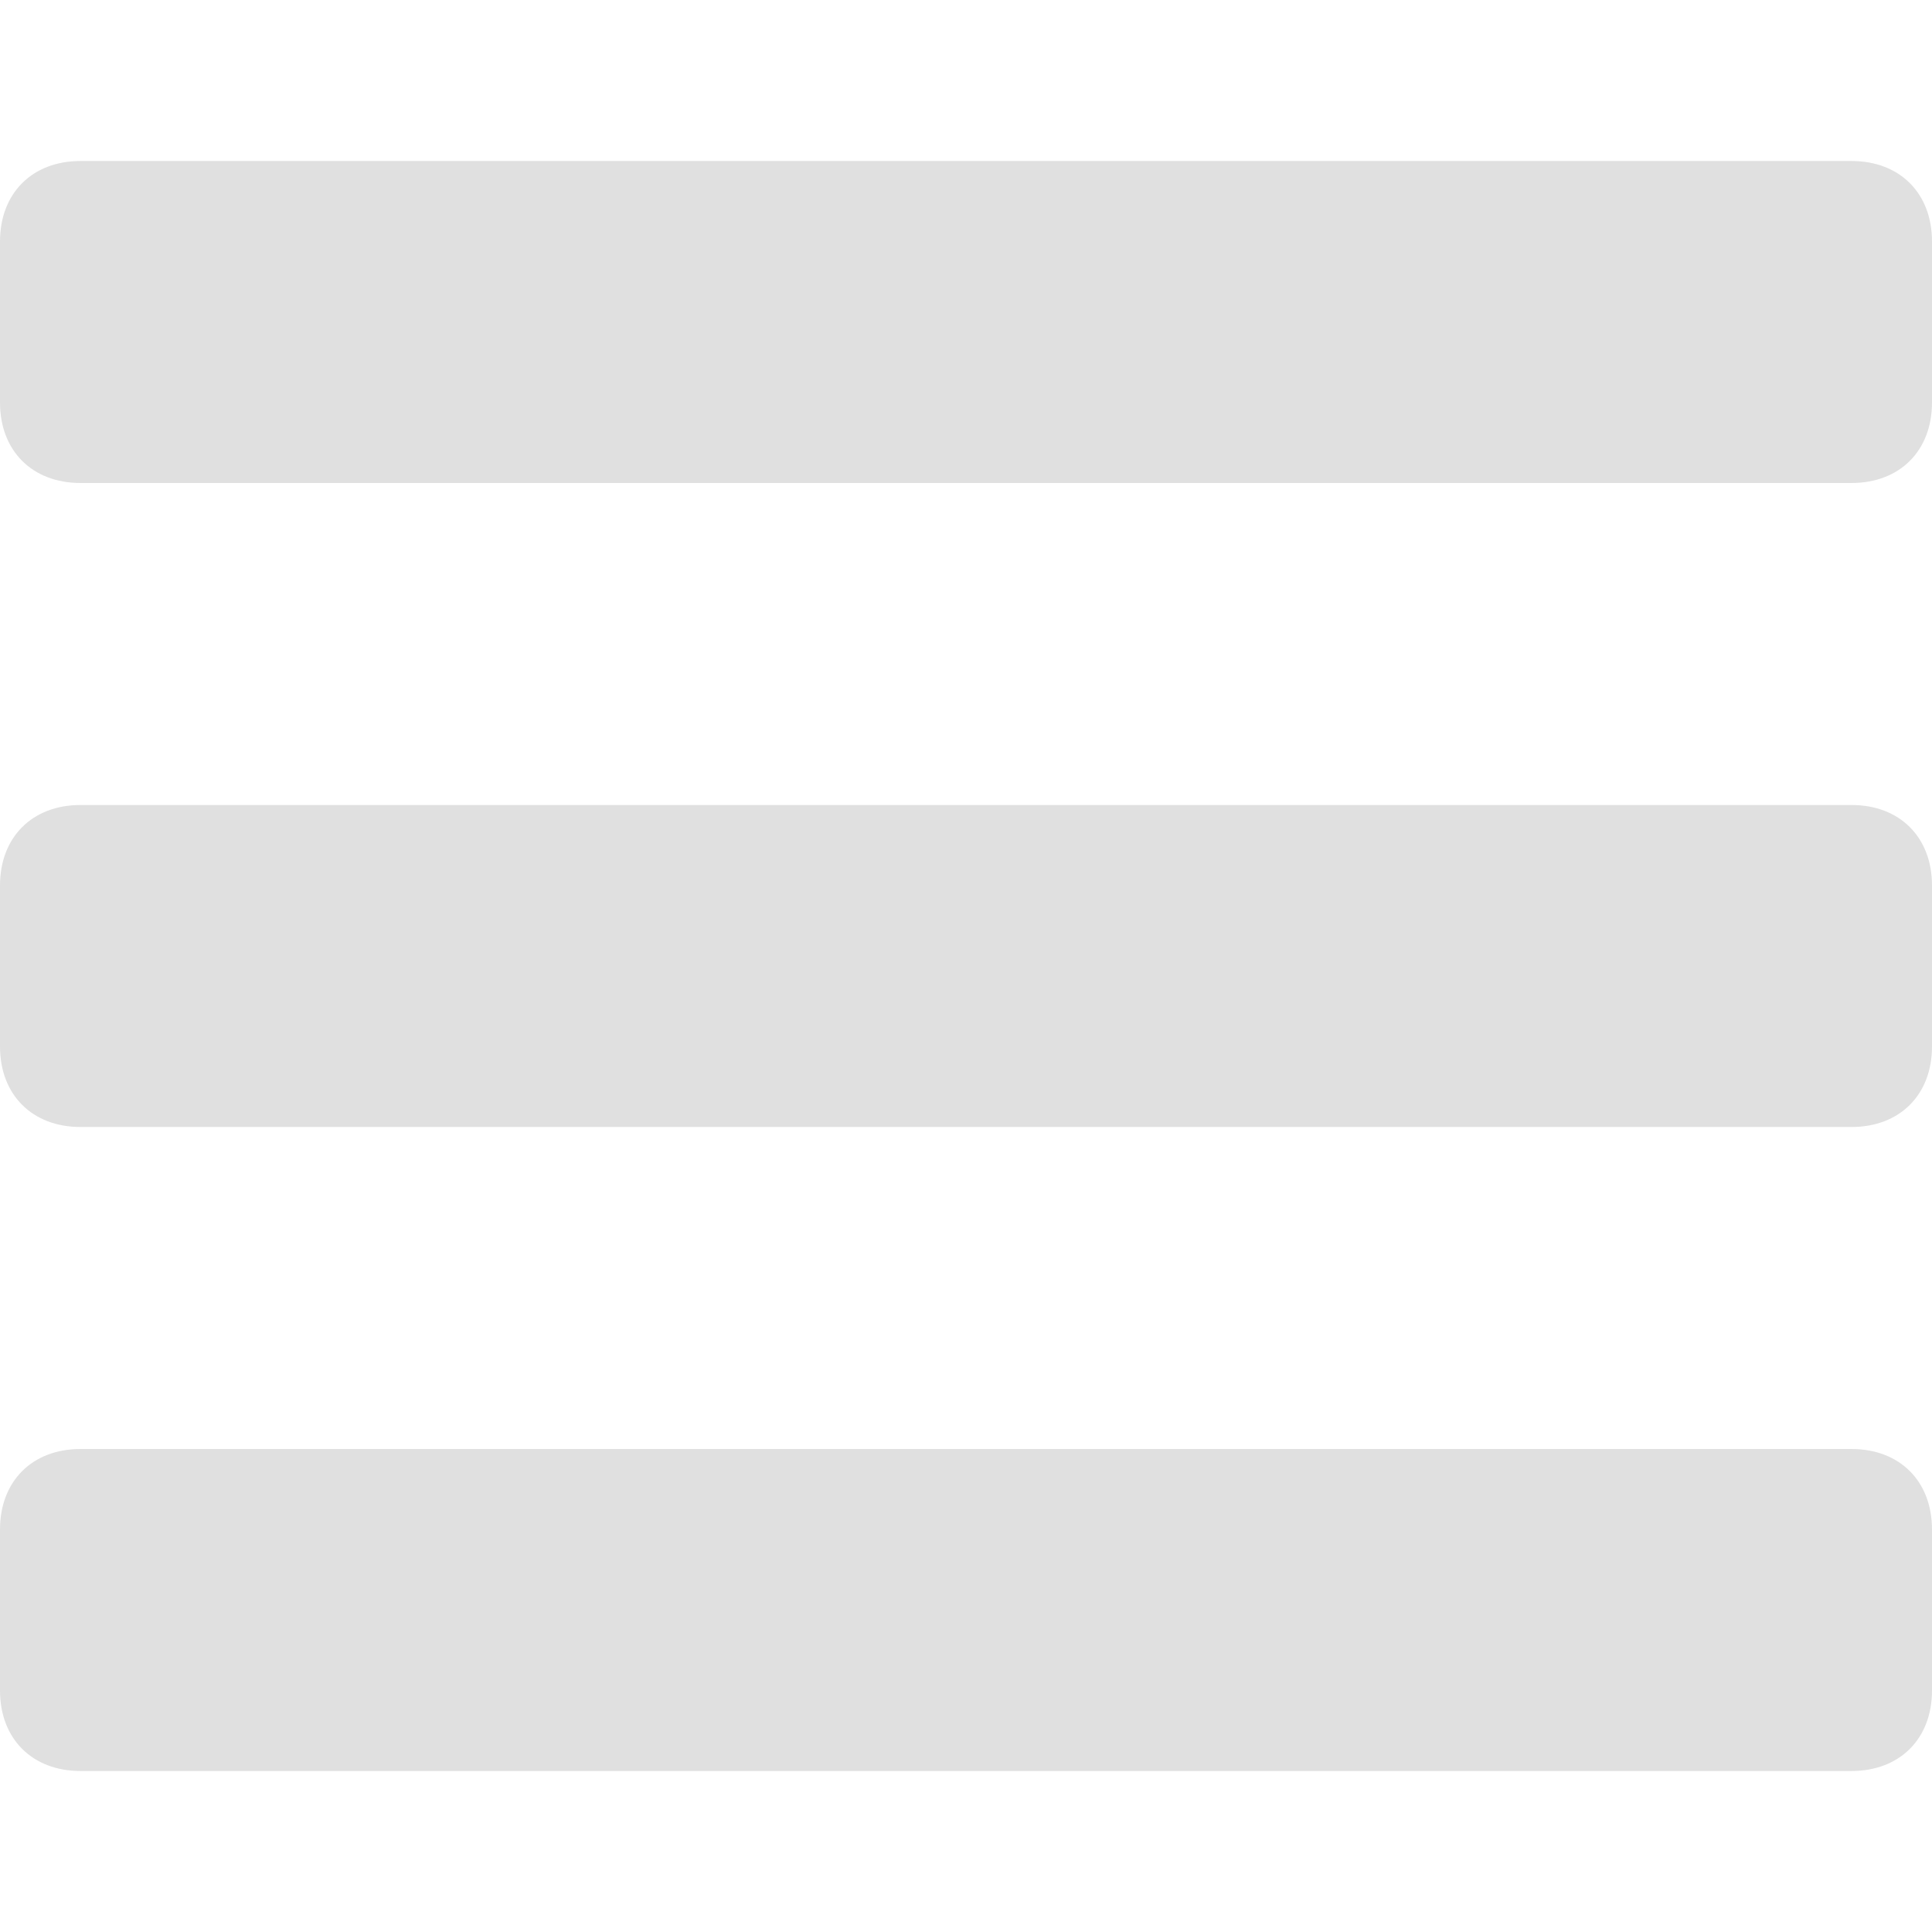
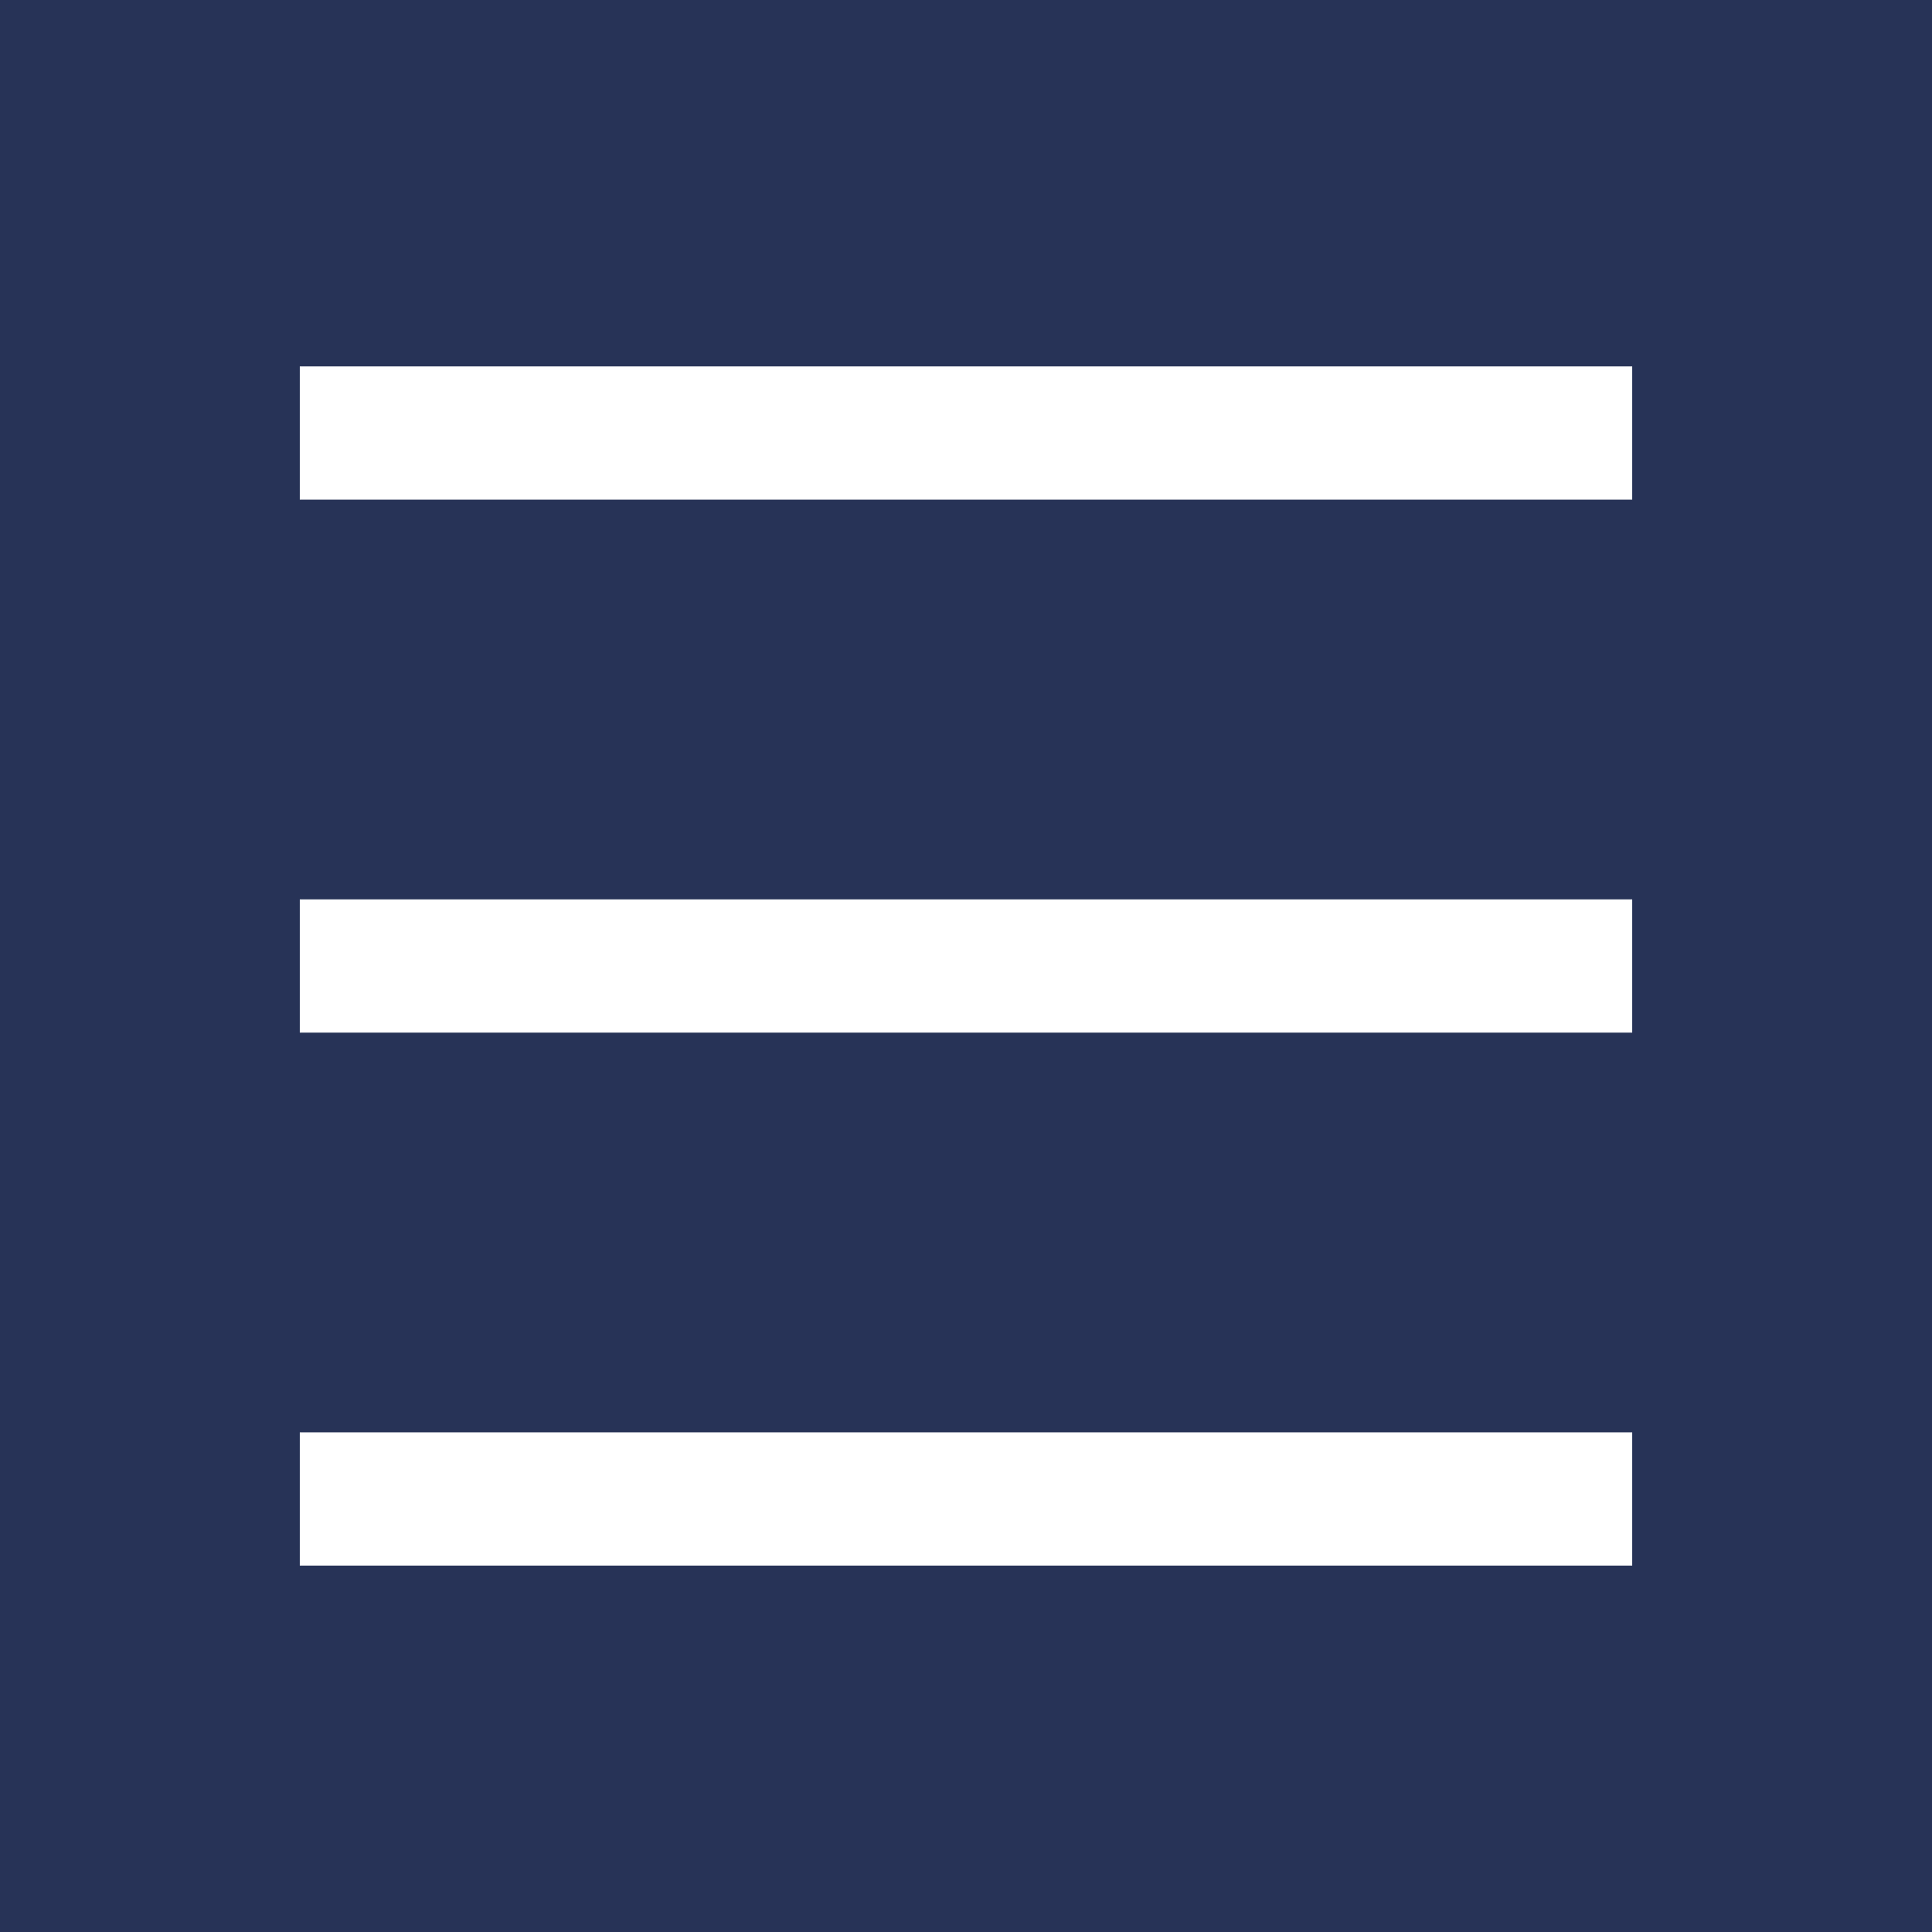
- <svg xmlns="http://www.w3.org/2000/svg" version="1.1" viewBox="0 0 24 24" enable-background="new 0 0 24 24" width="512px" height="512px">
+ <svg xmlns="http://www.w3.org/2000/svg" version="1.1" id="Capa_1" x="0px" y="0px" viewBox="0 0 58 58" style="enable-background:new 0 0 58 58;" xml:space="preserve" width="512px" height="512px">
+   <path d="M0,0v58h58V0H0z M49,47H9v-4h40V47z M49,31H9v-4h40V31z M49,15H9v-4h40V15z" fill="#273357" />
  <g>
-     <path d="M24,3c0-0.6-0.4-1-1-1H1C0.4,2,0,2.4,0,3v2c0,0.6,0.4,1,1,1h22c0.6,0,1-0.4,1-1V3z" fill="#e0e0e0" />
-     <path d="M24,11c0-0.6-0.4-1-1-1H1c-0.6,0-1,0.4-1,1v2c0,0.6,0.4,1,1,1h22c0.6,0,1-0.4,1-1V11z" fill="#e0e0e0" />
-     <path d="M24,19c0-0.6-0.4-1-1-1H1c-0.6,0-1,0.4-1,1v2c0,0.6,0.4,1,1,1h22c0.6,0,1-0.4,1-1V19z" fill="#e0e0e0" />
-   </g>
+ </g>
+   <g>
+ </g>
+   <g>
+ </g>
+   <g>
+ </g>
+   <g>
+ </g>
+   <g>
+ </g>
+   <g>
+ </g>
+   <g>
+ </g>
+   <g>
+ </g>
+   <g>
+ </g>
+   <g>
+ </g>
+   <g>
+ </g>
+   <g>
+ </g>
+   <g>
+ </g>
+   <g>
+ </g>
</svg>
